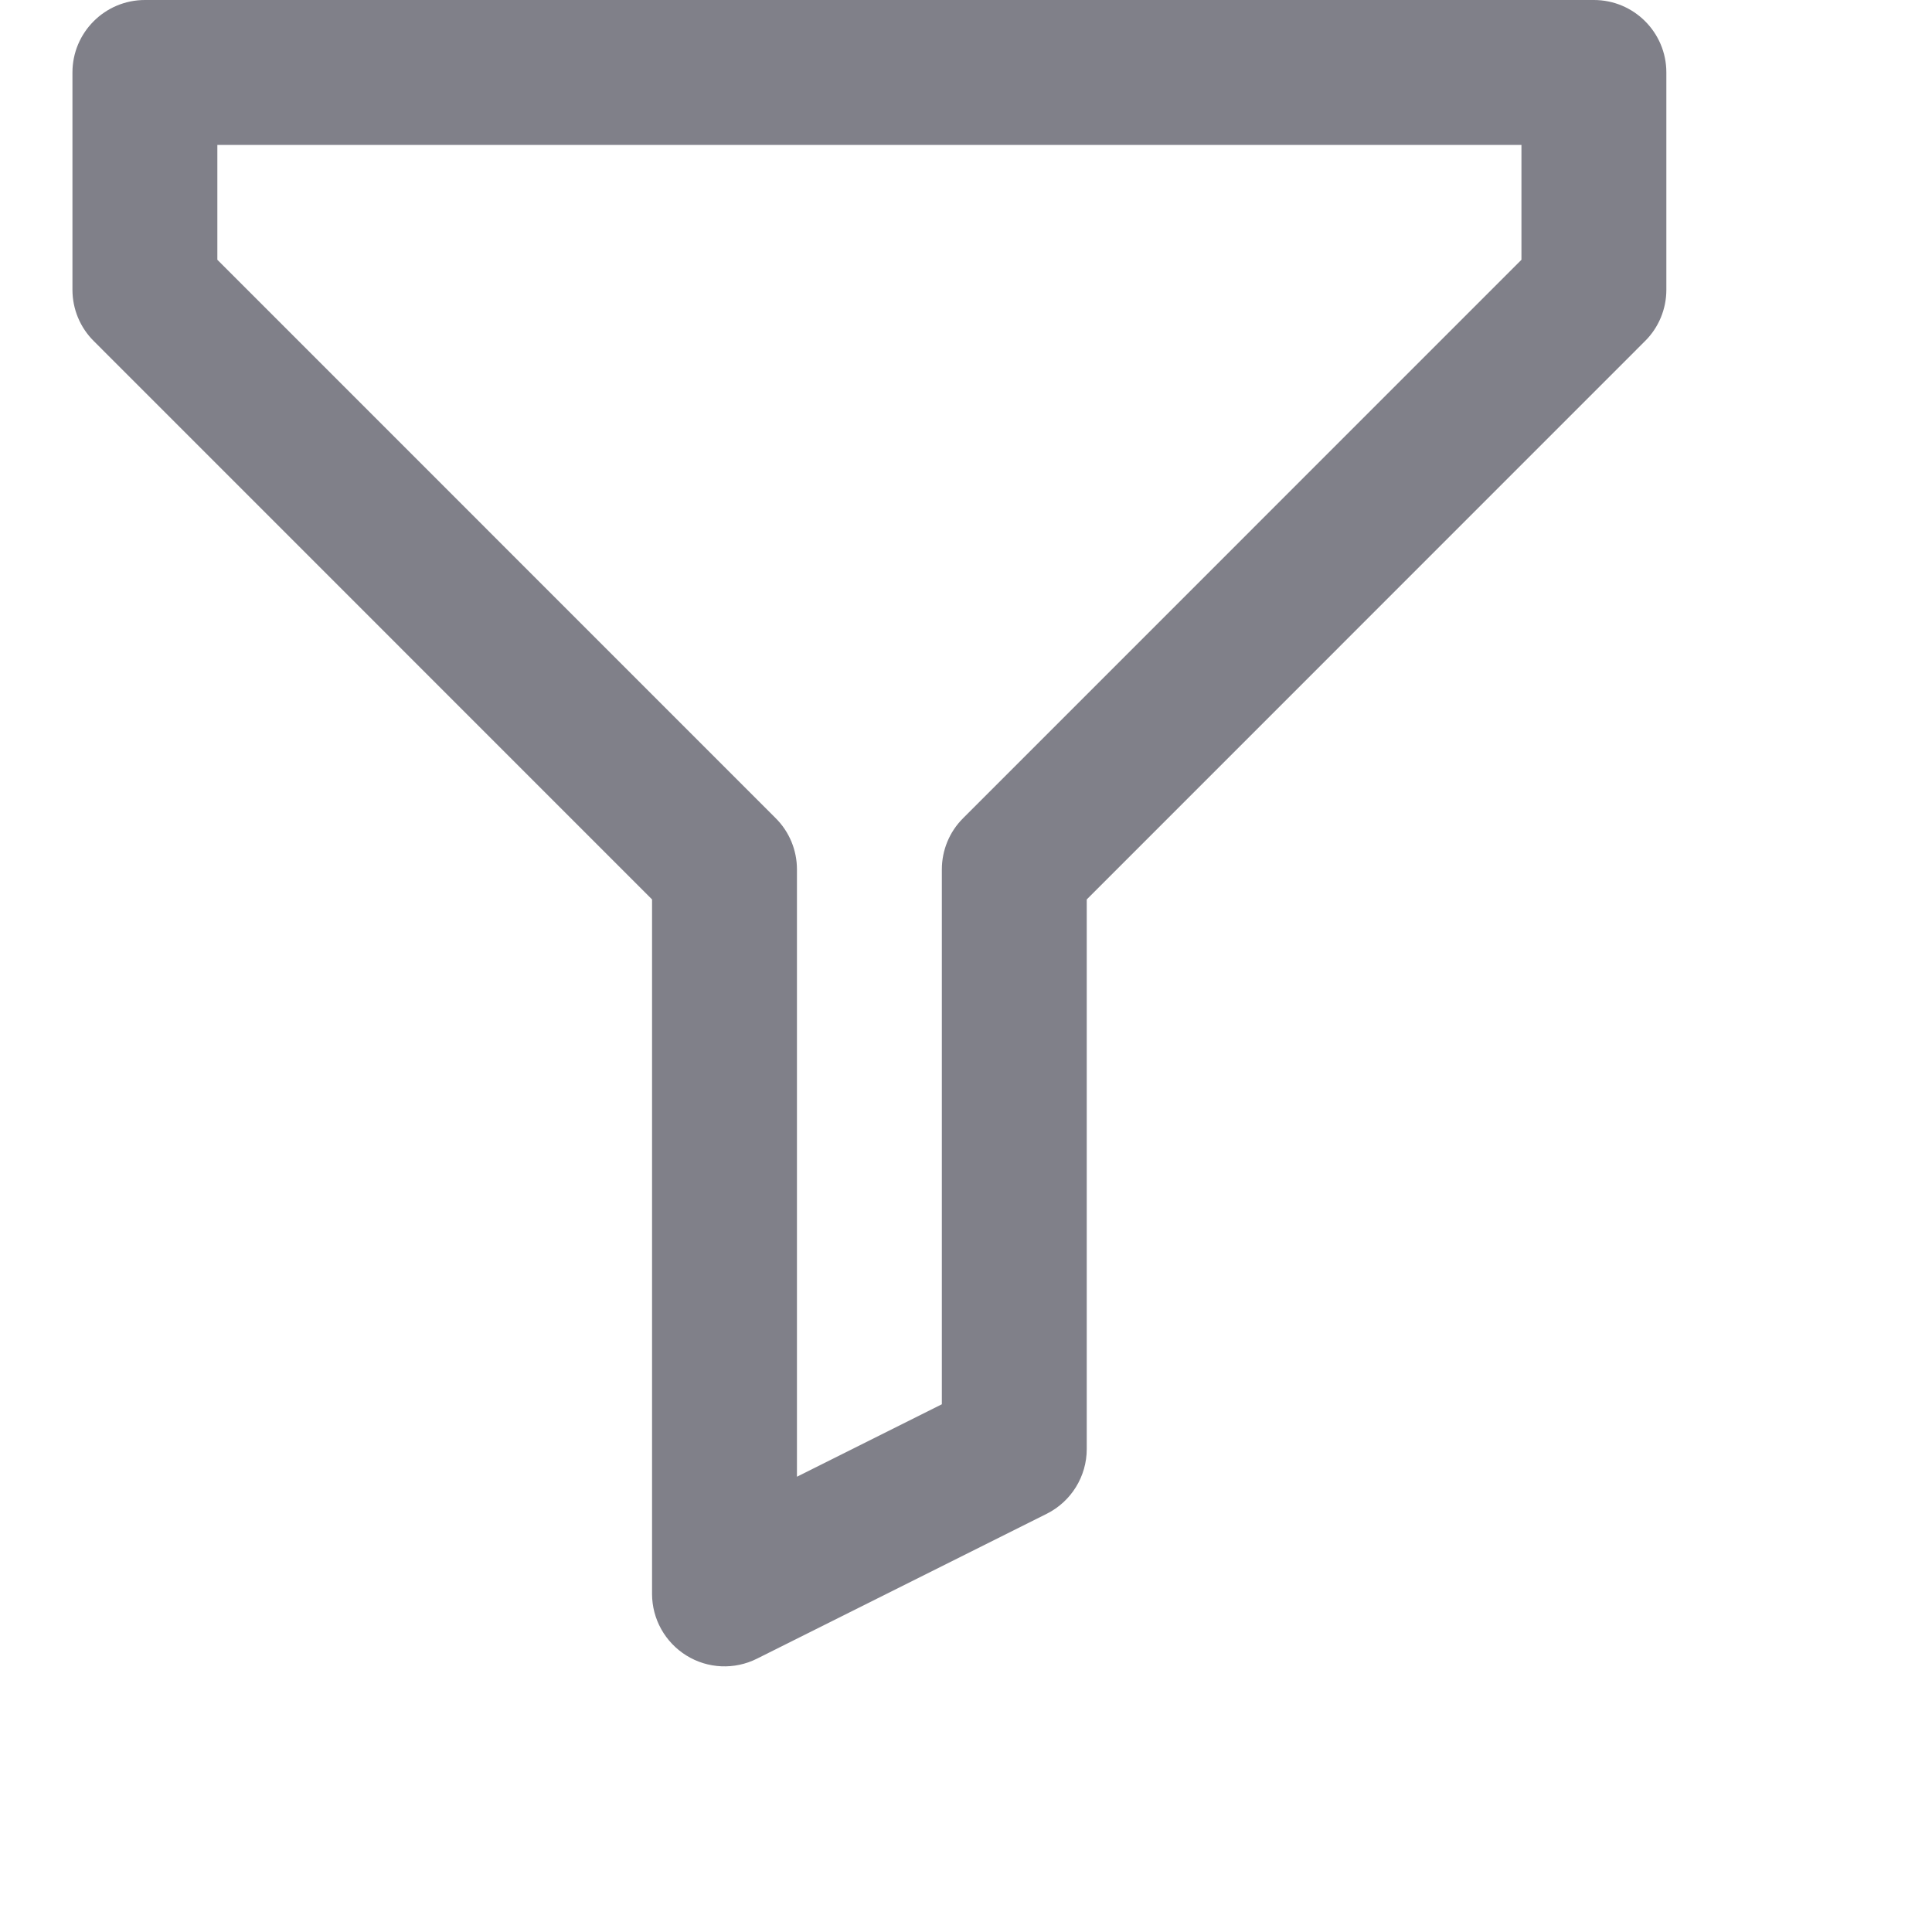
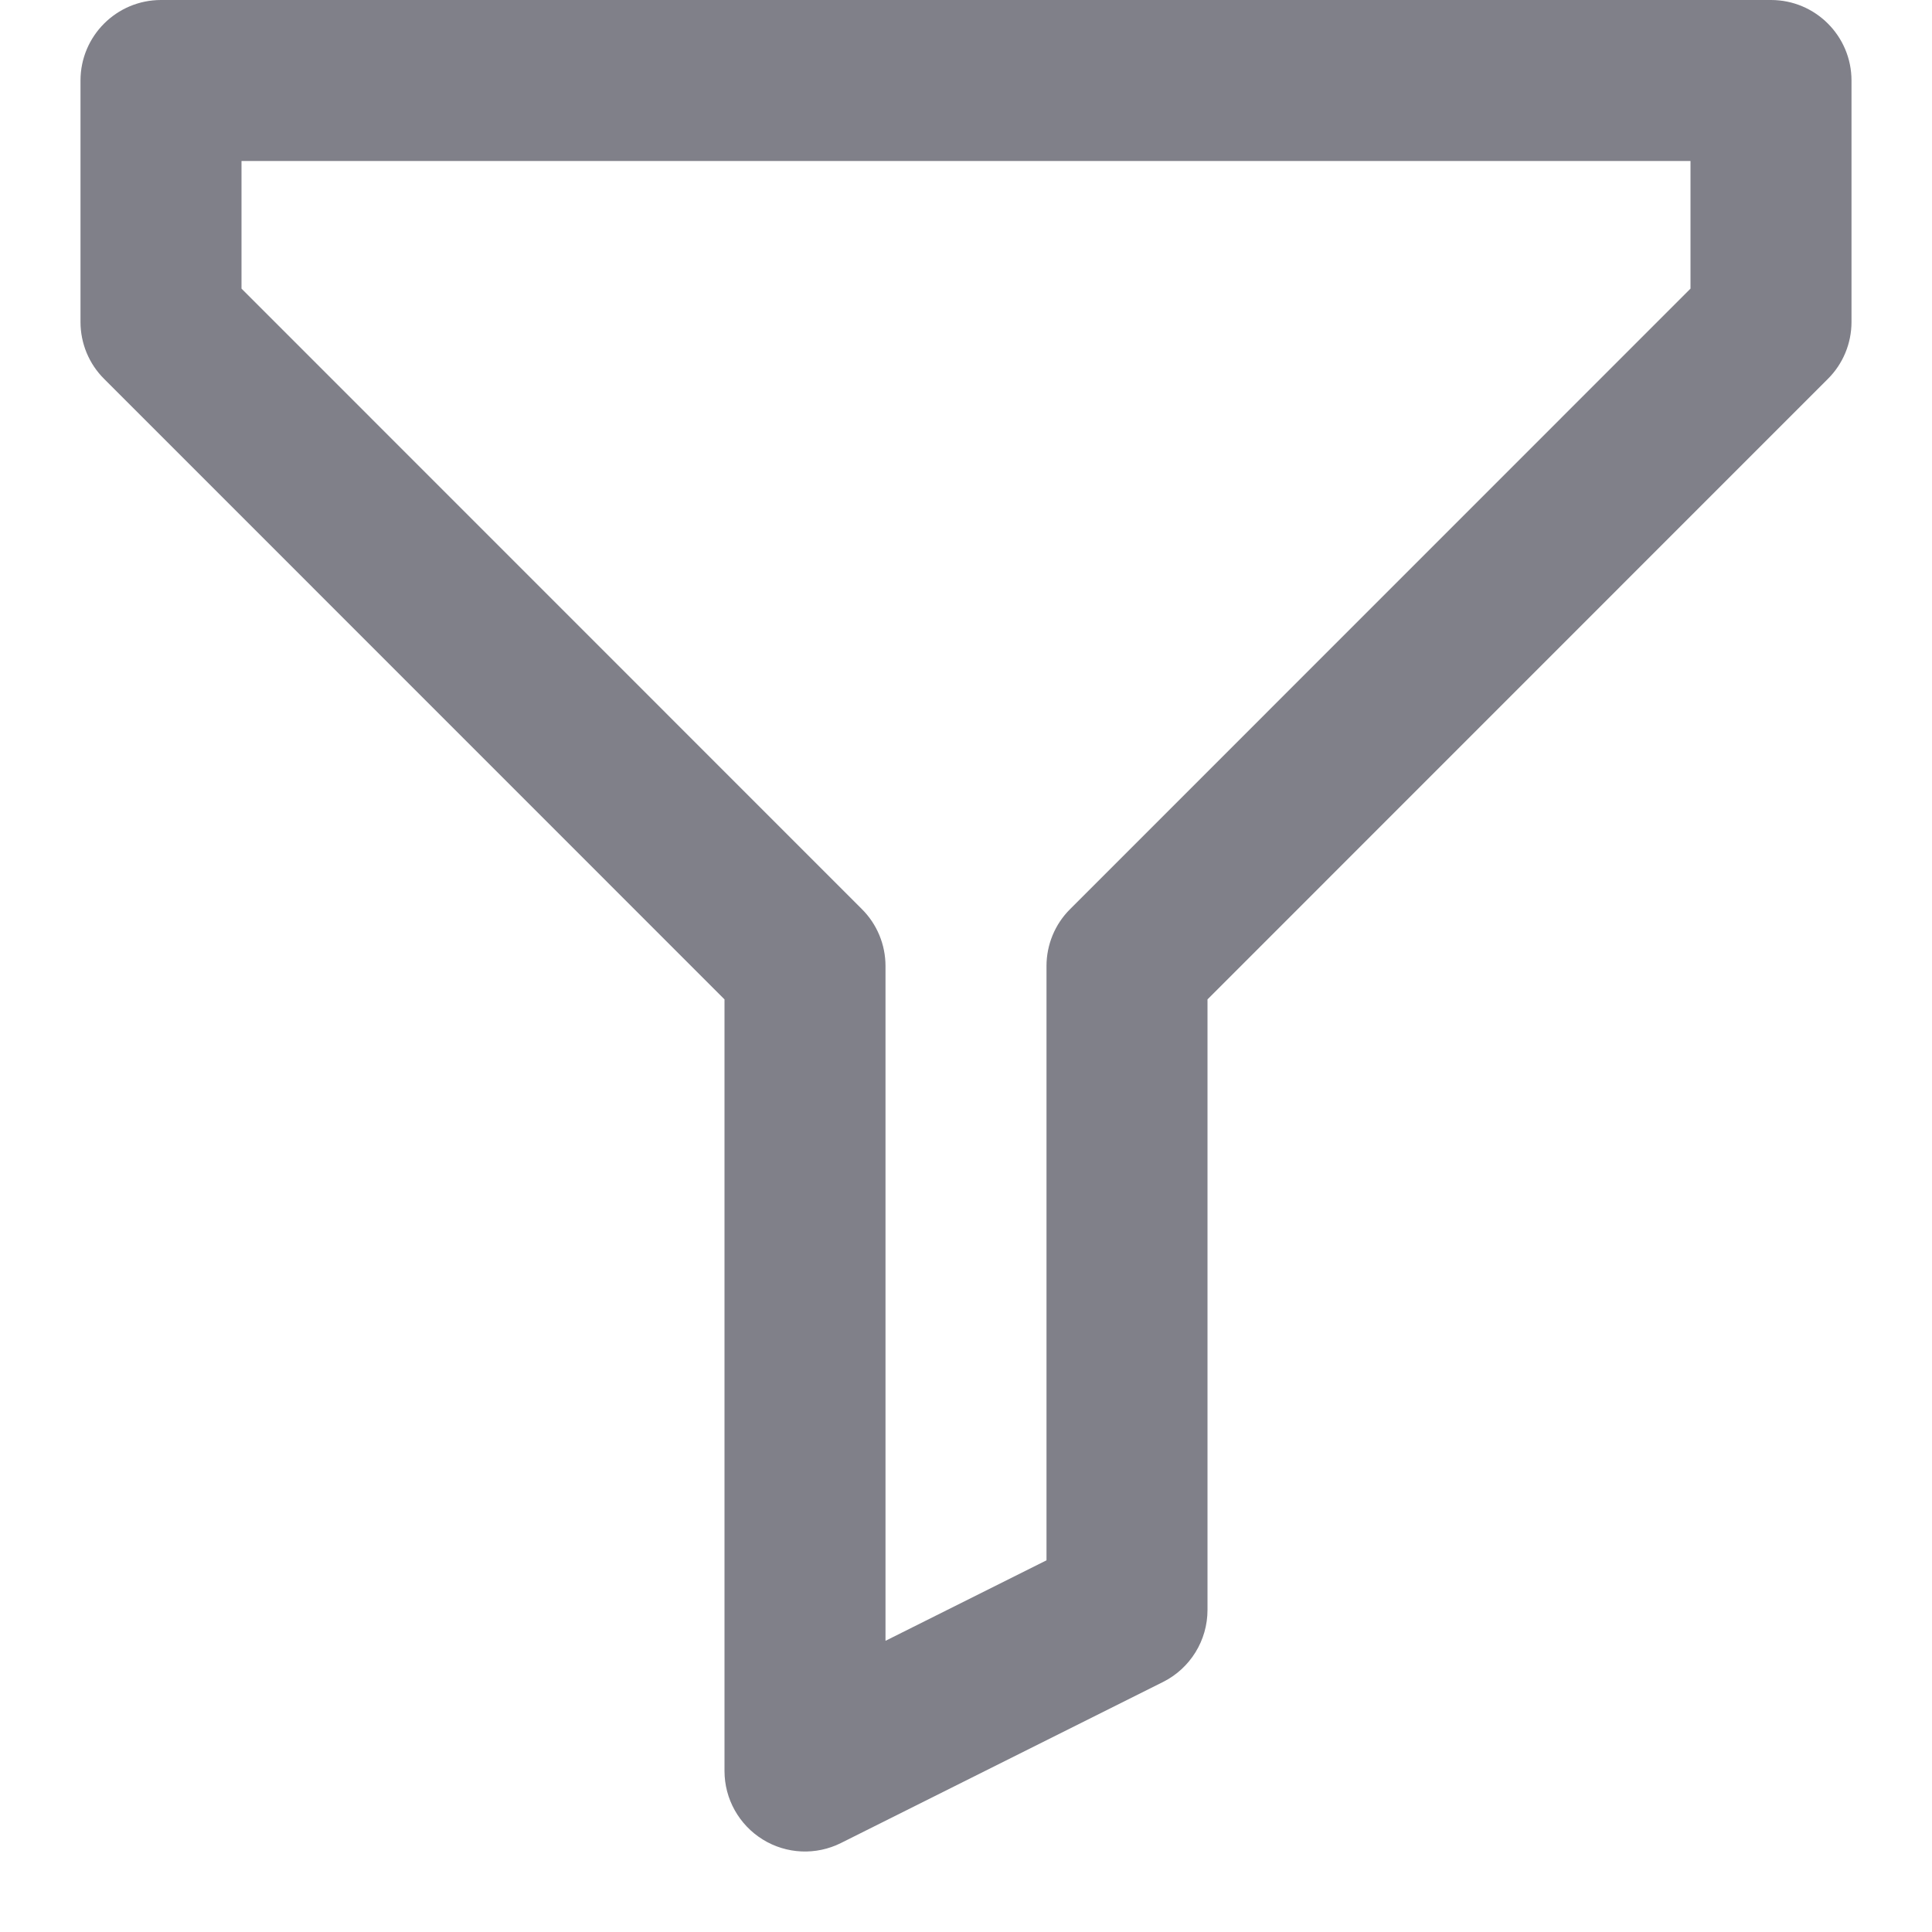
- <svg xmlns="http://www.w3.org/2000/svg" width="20" height="20" viewBox="0 0 20 20" fill="none">
+ <svg xmlns="http://www.w3.org/2000/svg" width="18" height="18" viewBox="0 0 18 18" fill="none">
  <path fill-rule="evenodd" clip-rule="evenodd" d="M0.75 0.75C0.75 0.336 1.086 0 1.5 0H16.5C16.914 0 17.25 0.336 17.25 0.75V3C17.25 3.199 17.171 3.39 17.03 3.53L11.25 9.311V15C11.25 15.284 11.089 15.544 10.835 15.671L7.835 17.171C7.603 17.287 7.327 17.275 7.106 17.138C6.885 17.001 6.75 16.76 6.75 16.5V9.311L0.97 3.53C0.829 3.39 0.75 3.199 0.75 3V0.75ZM2.25 1.5V2.689L8.03 8.47C8.171 8.61 8.25 8.801 8.25 9V15.287L9.75 14.537V9C9.75 8.801 9.829 8.61 9.97 8.47L15.75 2.689V1.5H2.25Z" fill="#808089" />
</svg>
